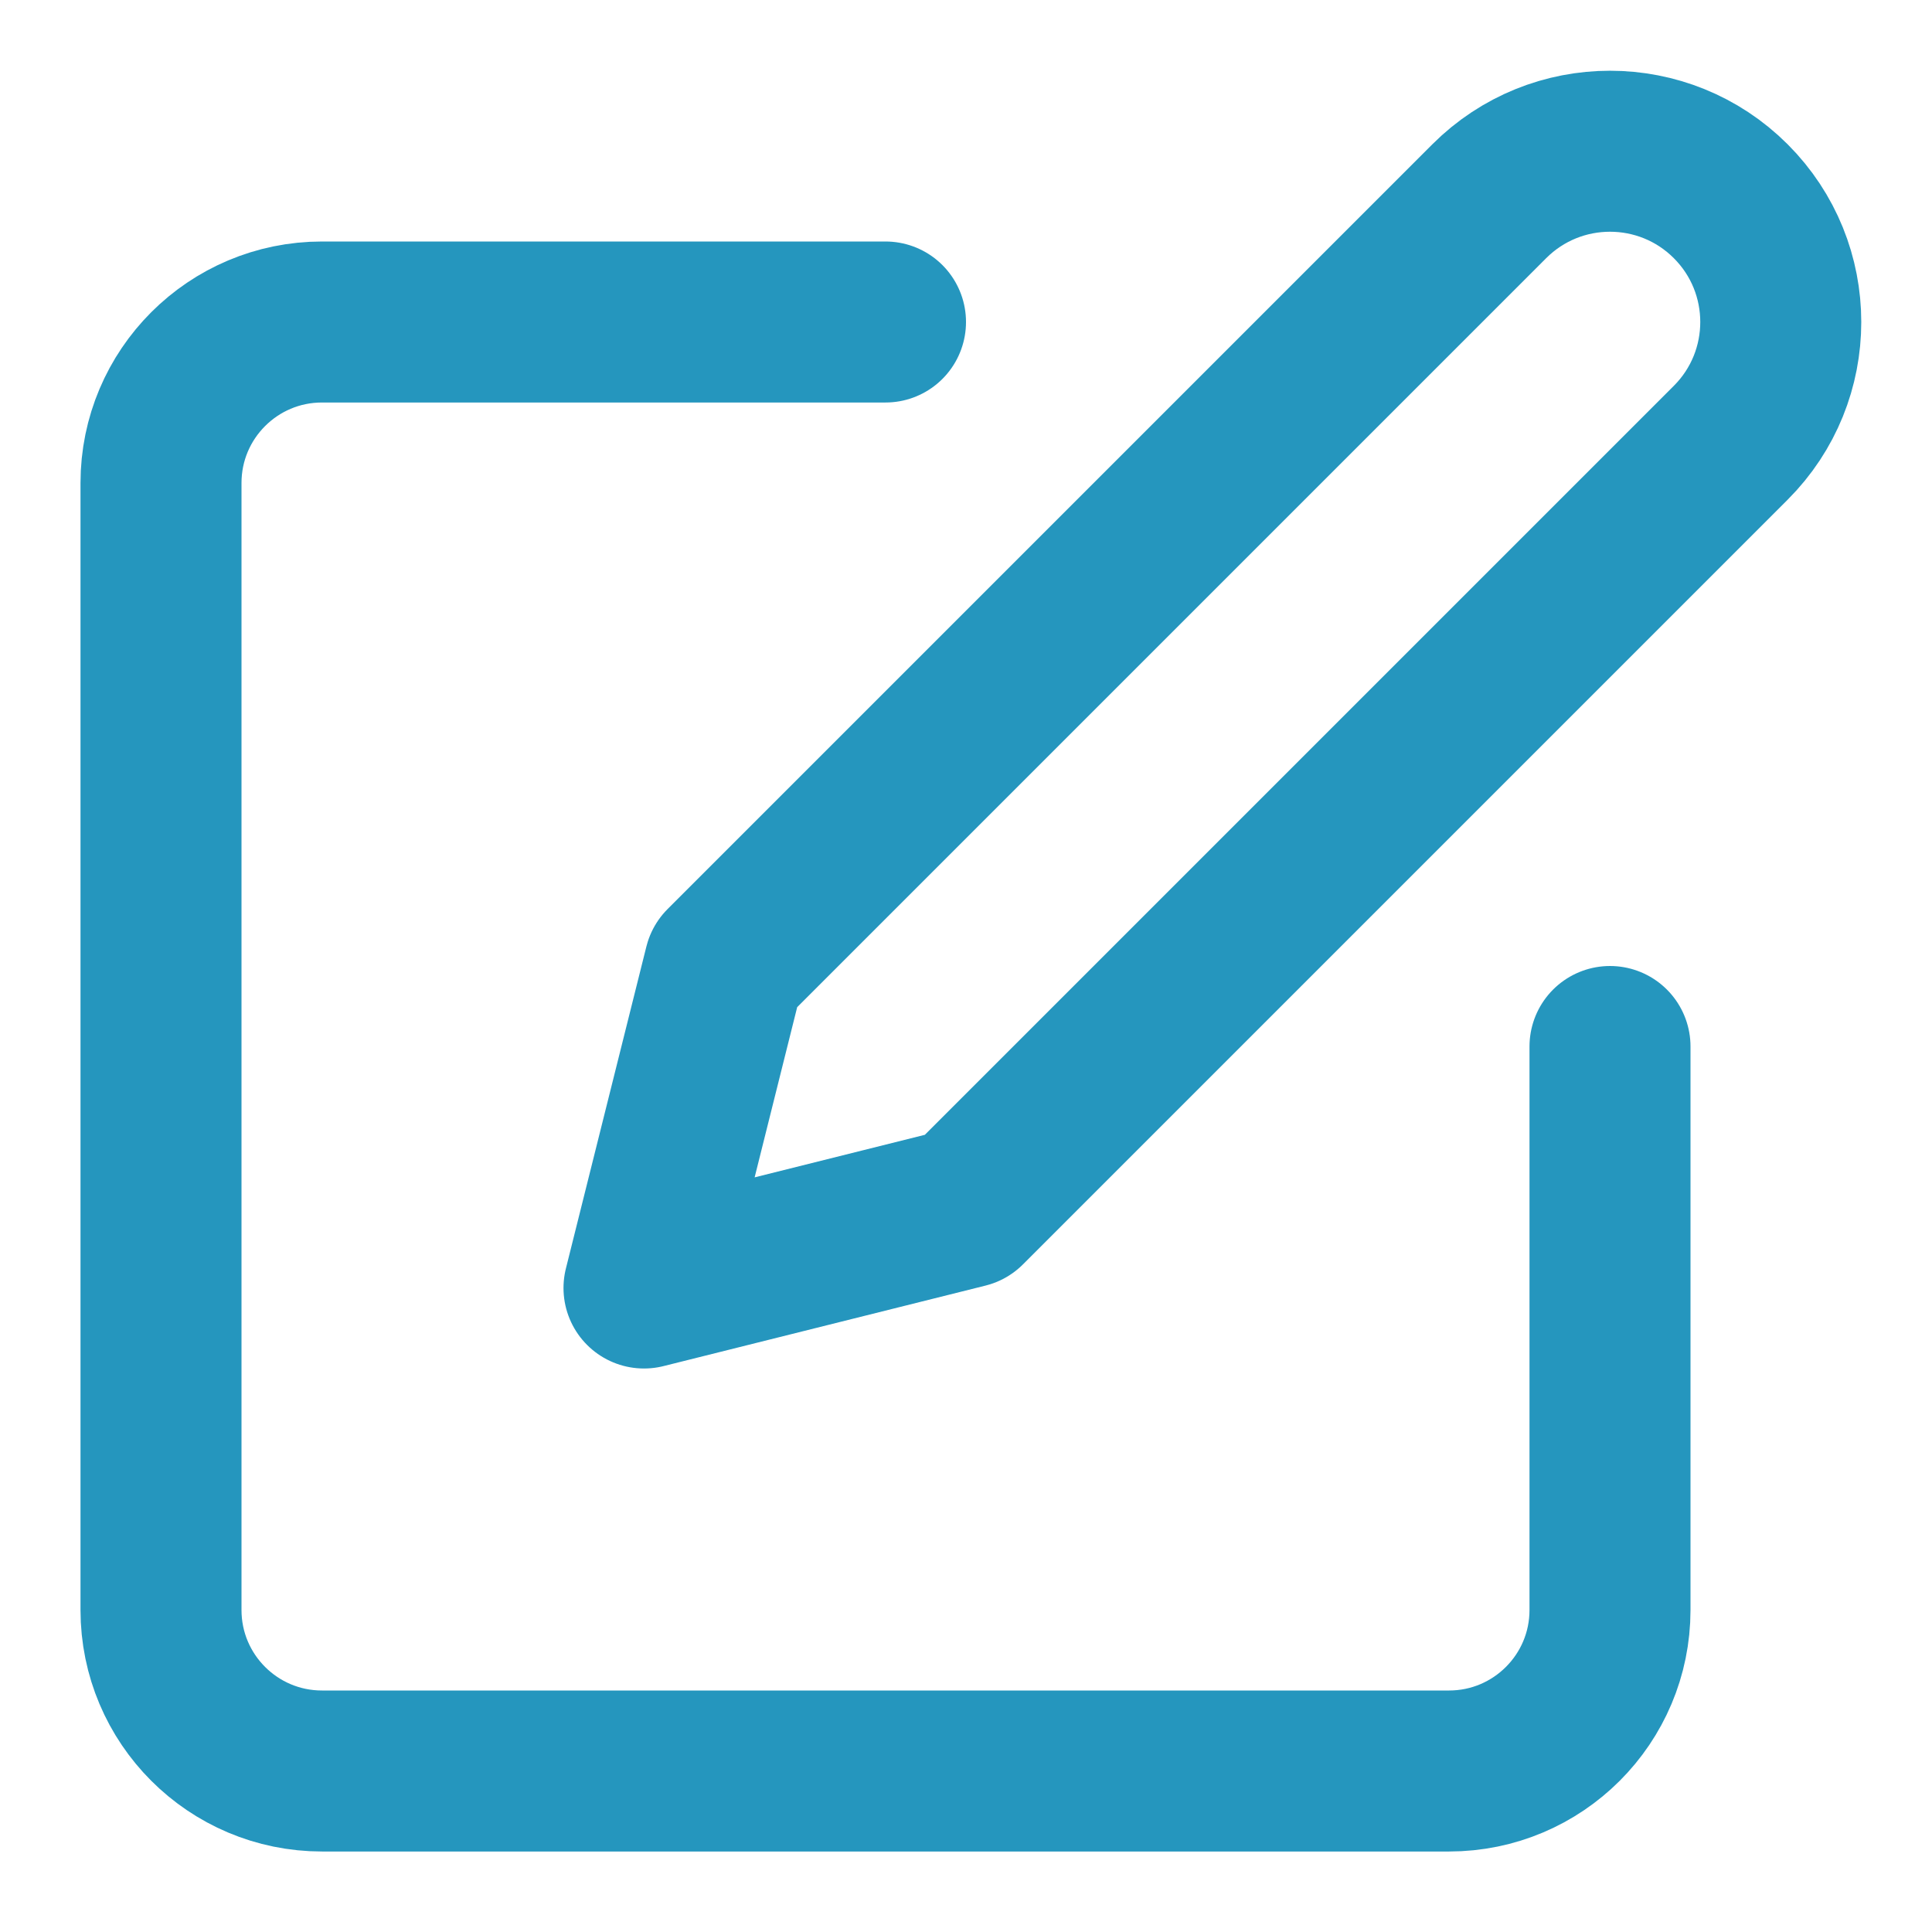
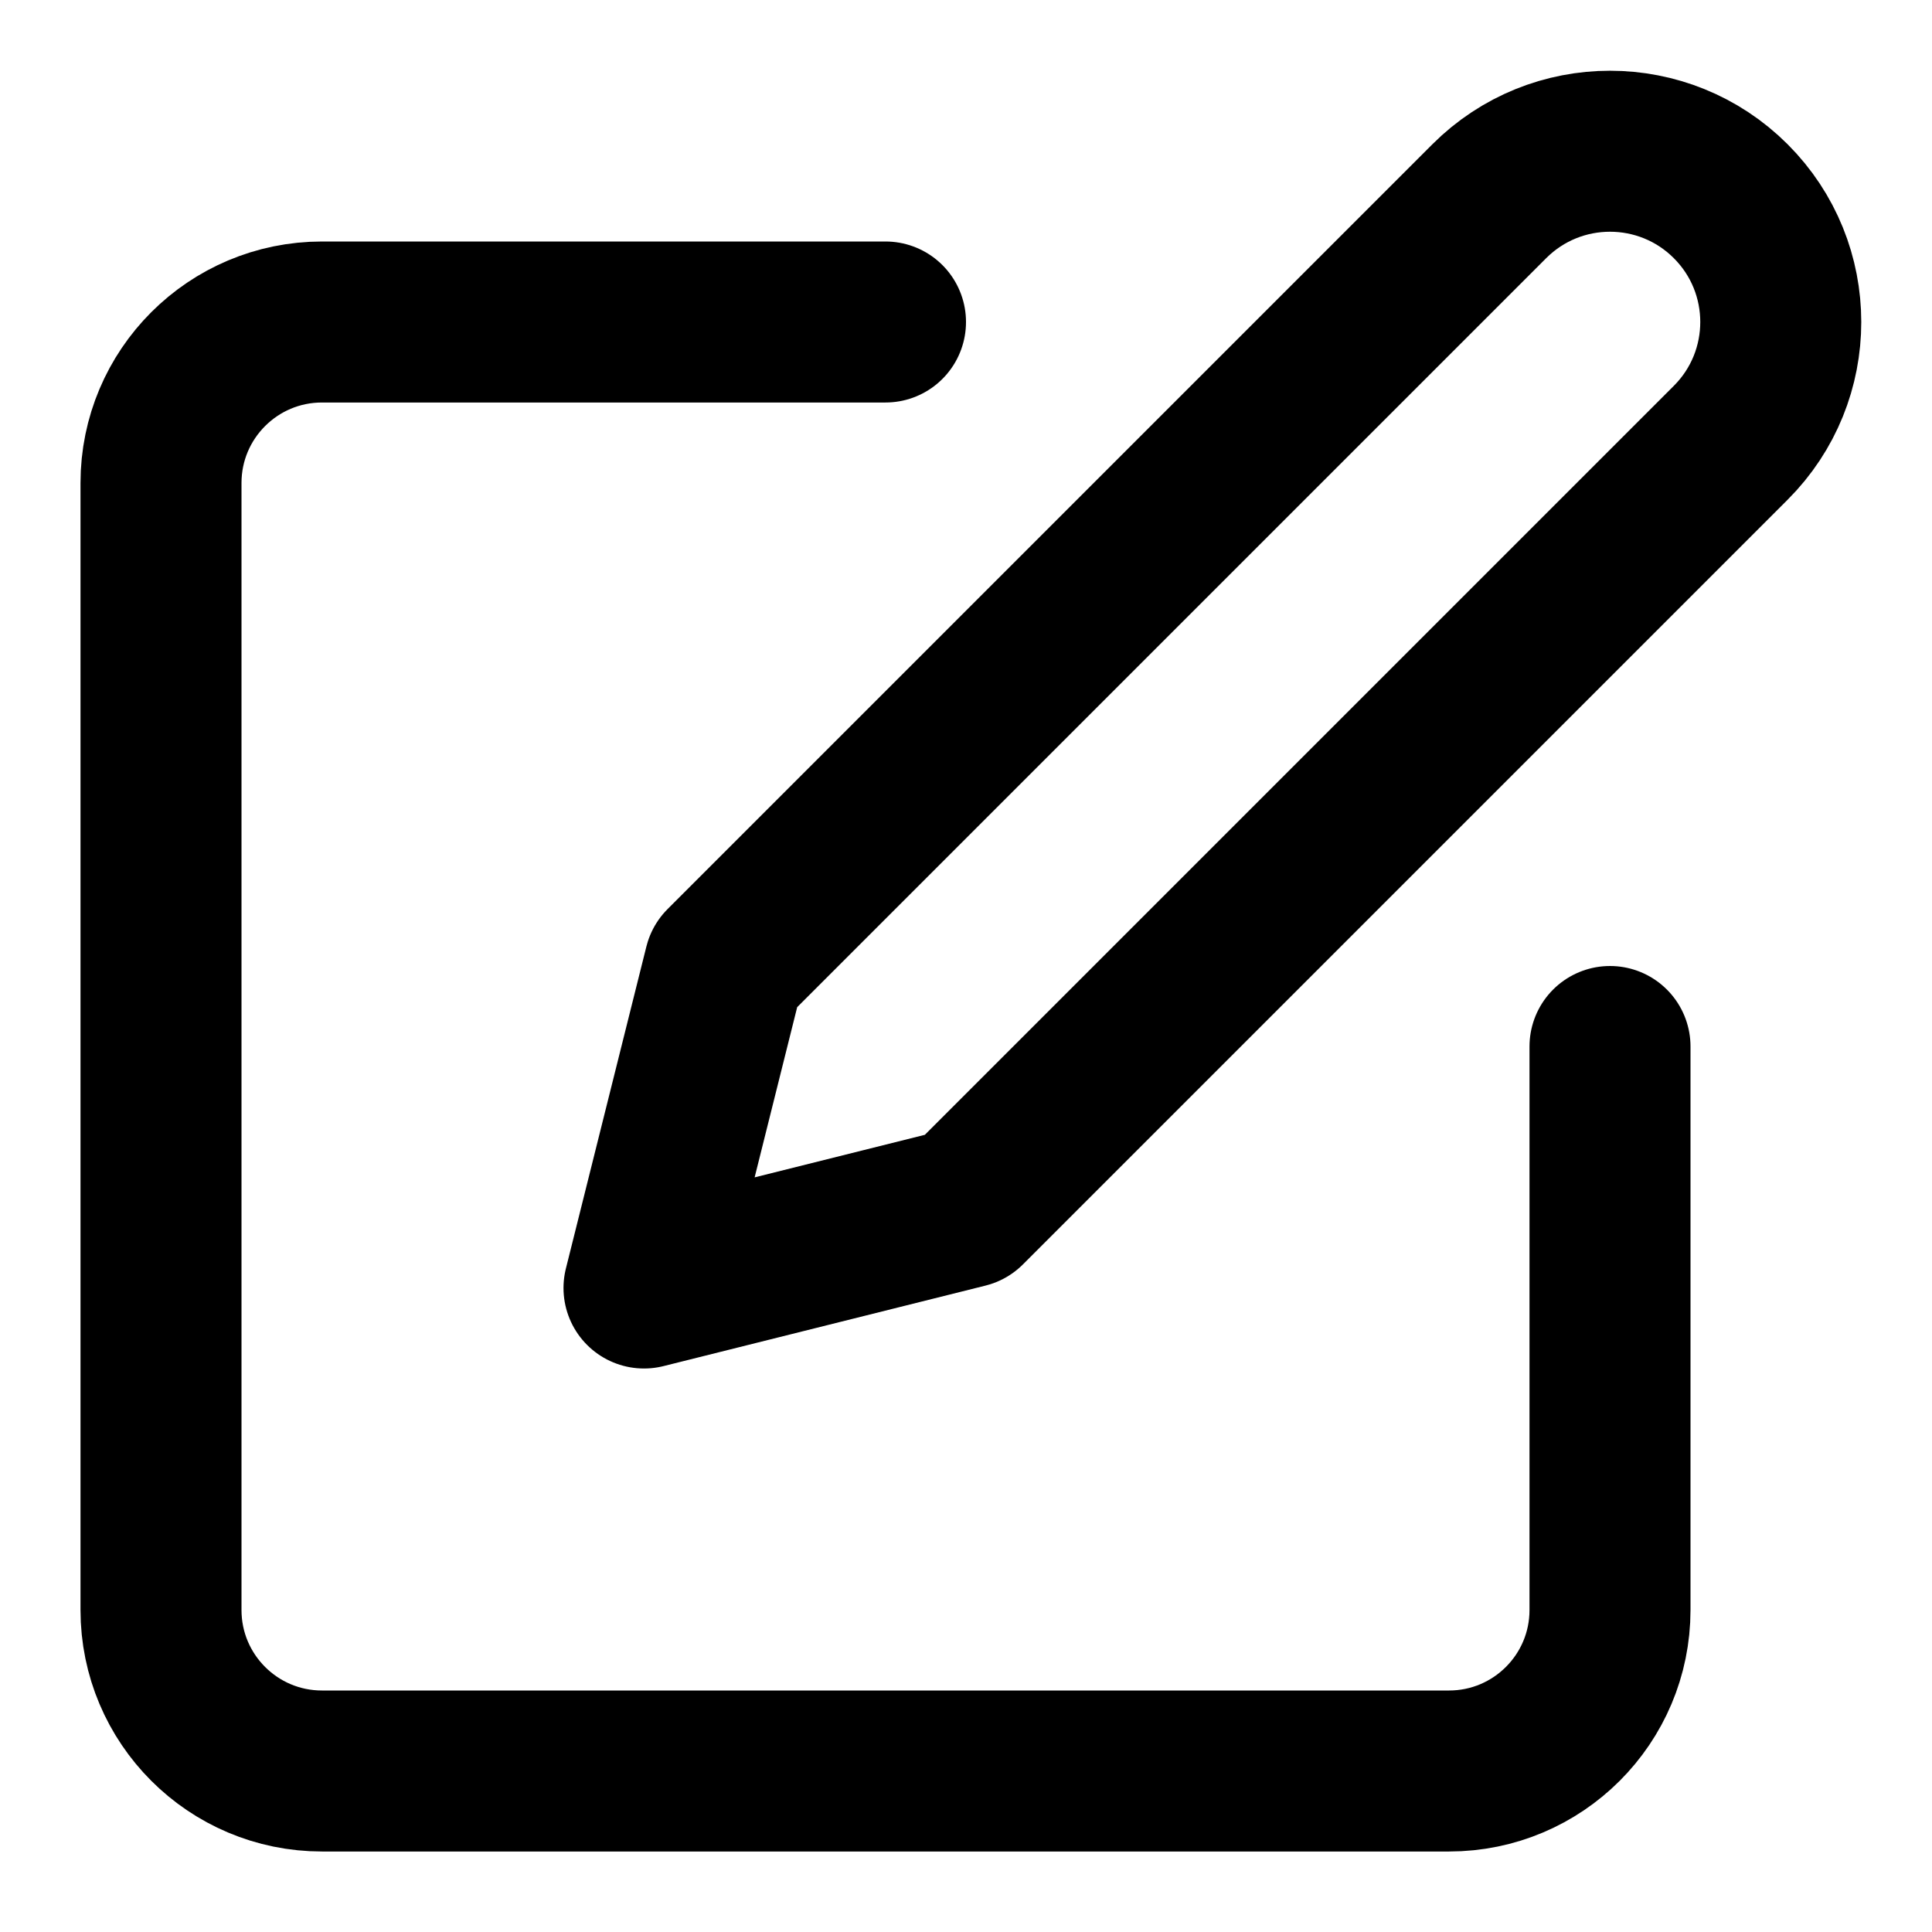
- <svg xmlns="http://www.w3.org/2000/svg" width="24" height="24" viewBox="0 0 24 24" fill="none" stroke="#2596be" stroke-width="2" stroke-linecap="round" stroke-linejoin="round" class="feather feather-edit">
+ <svg xmlns="http://www.w3.org/2000/svg" width="24" height="24" viewBox="0 0 24 24" fill="none" stroke="#000" stroke-width="2" stroke-linecap="round" stroke-linejoin="round" class="feather feather-edit">
  <path d="M11 4H4a2 2 0 0 0-2 2v14a2 2 0 0 0 2 2h14a2 2 0 0 0 2-2v-7" />
  <path d="M18.5 2.5a2.121 2.121 0 0 1 3 3L12 15l-4 1 1-4 9.5-9.5z" />
</svg>
